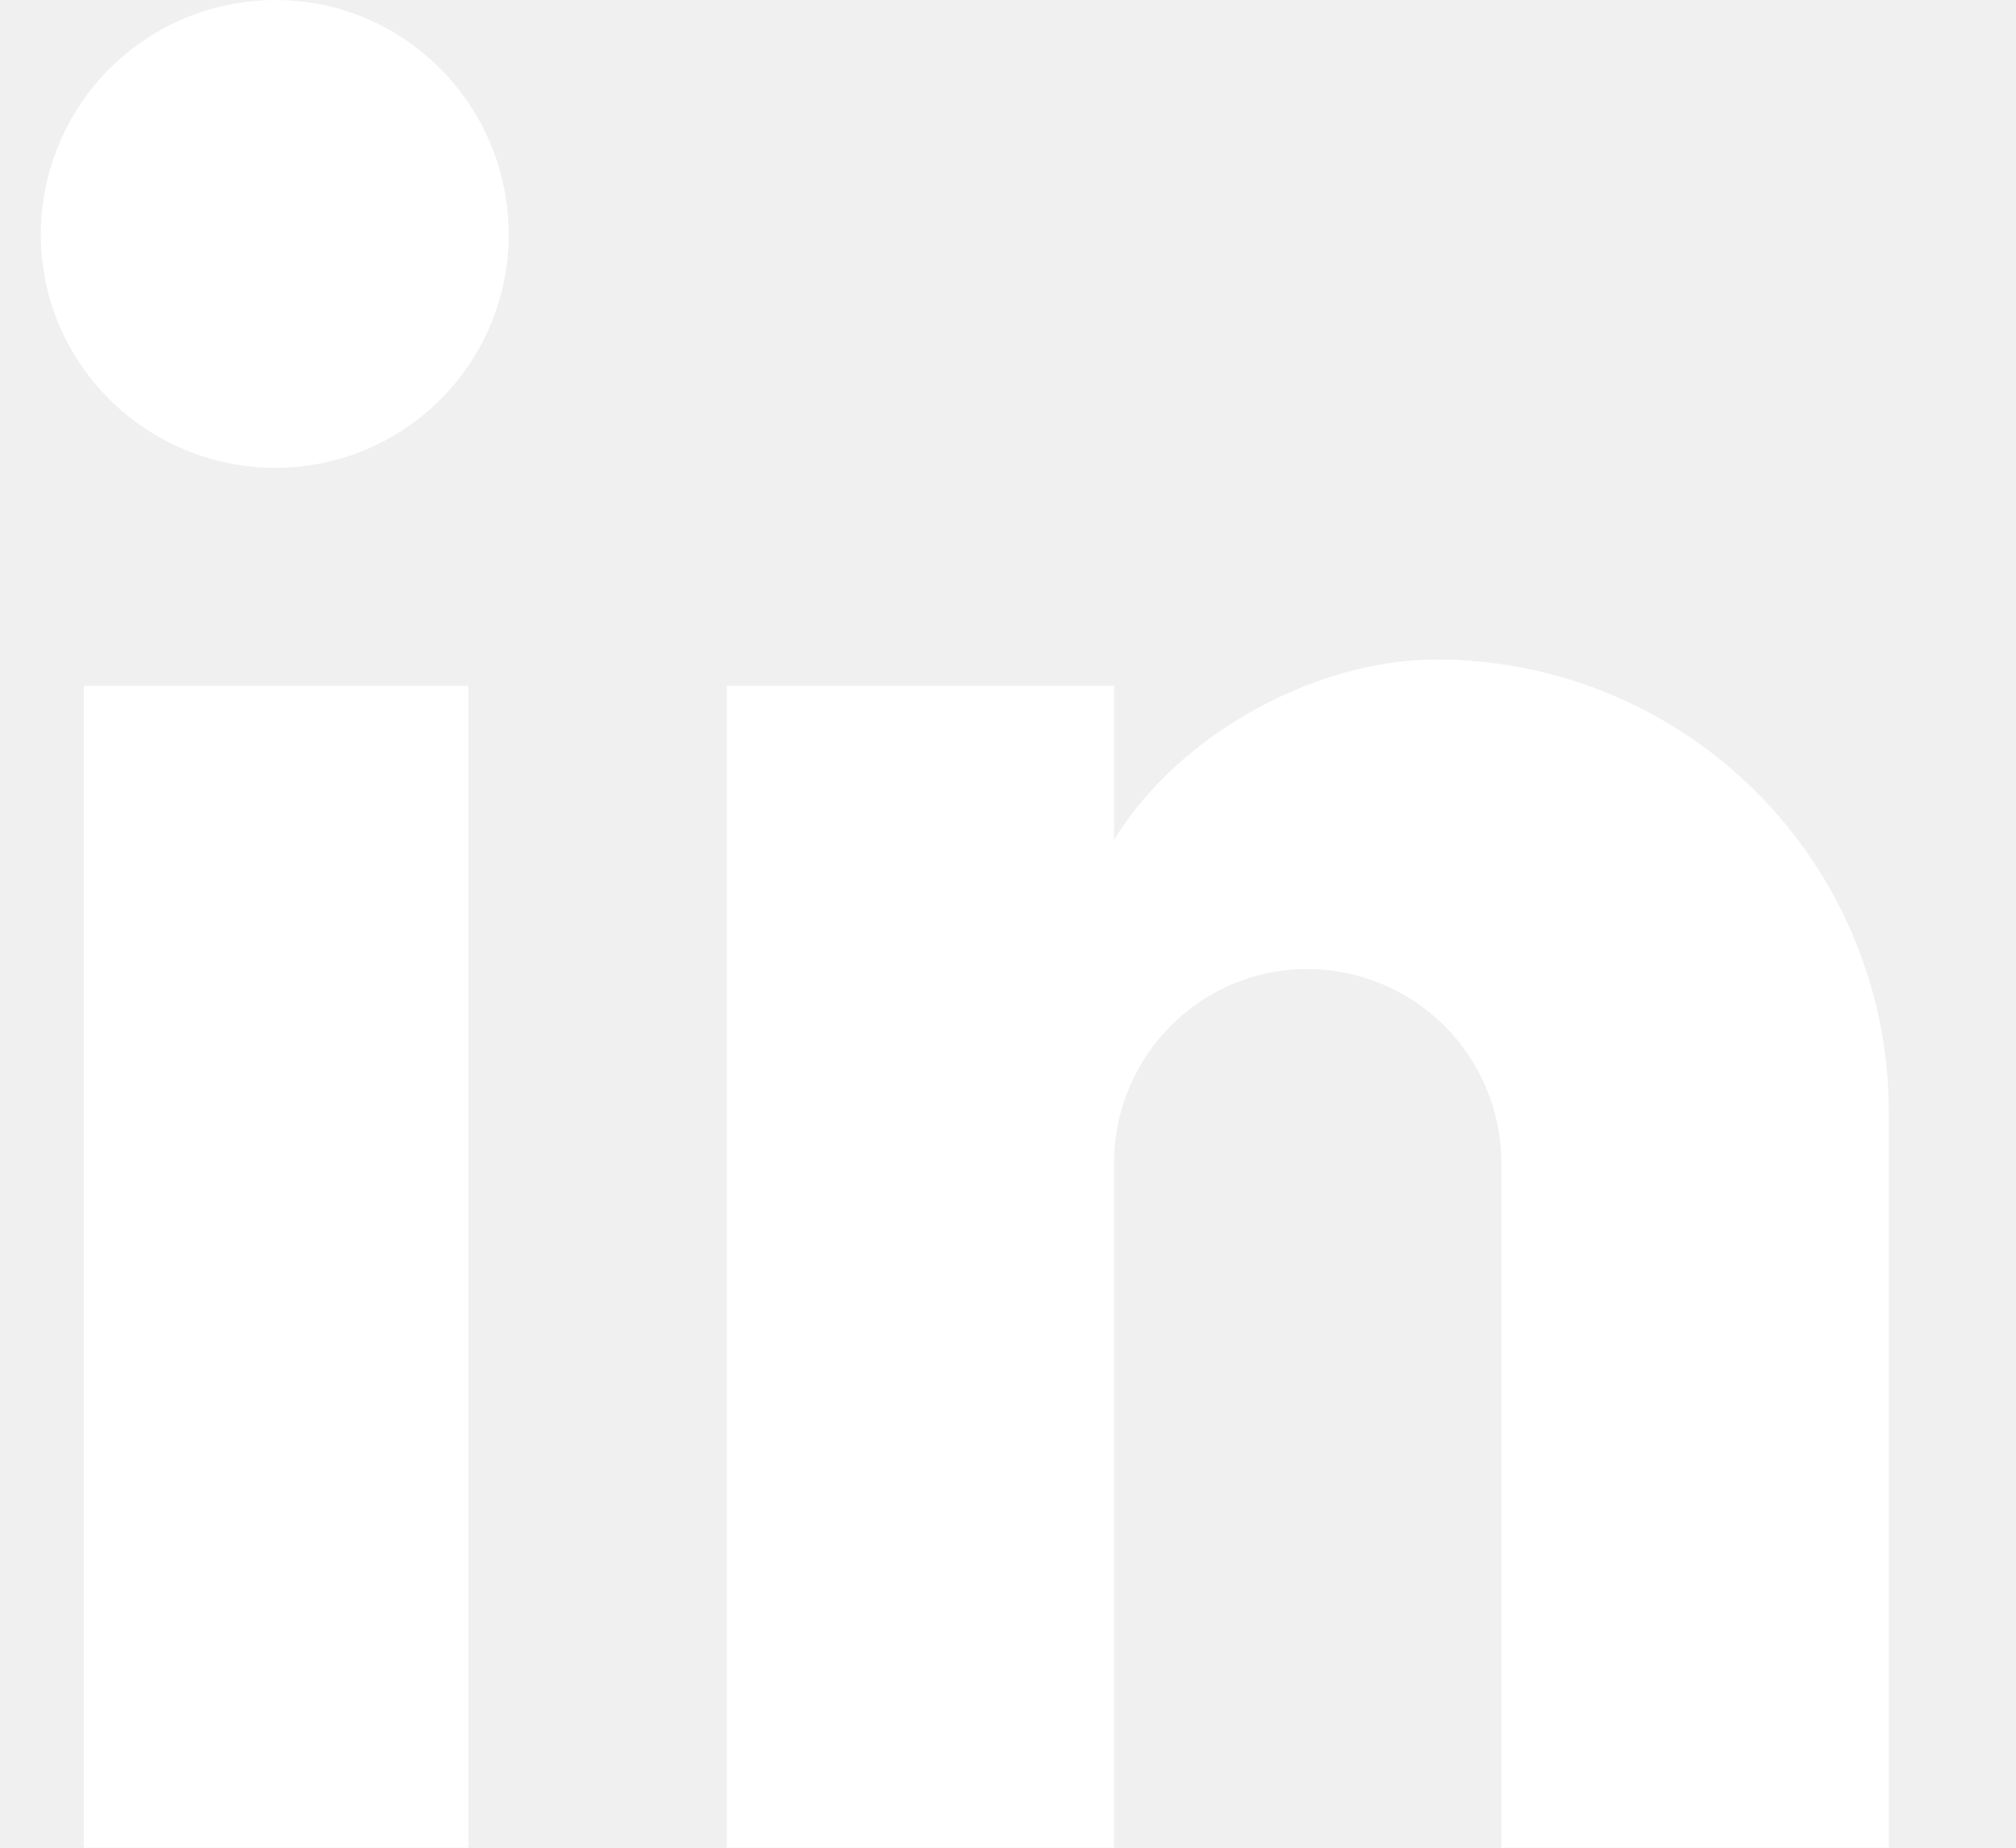
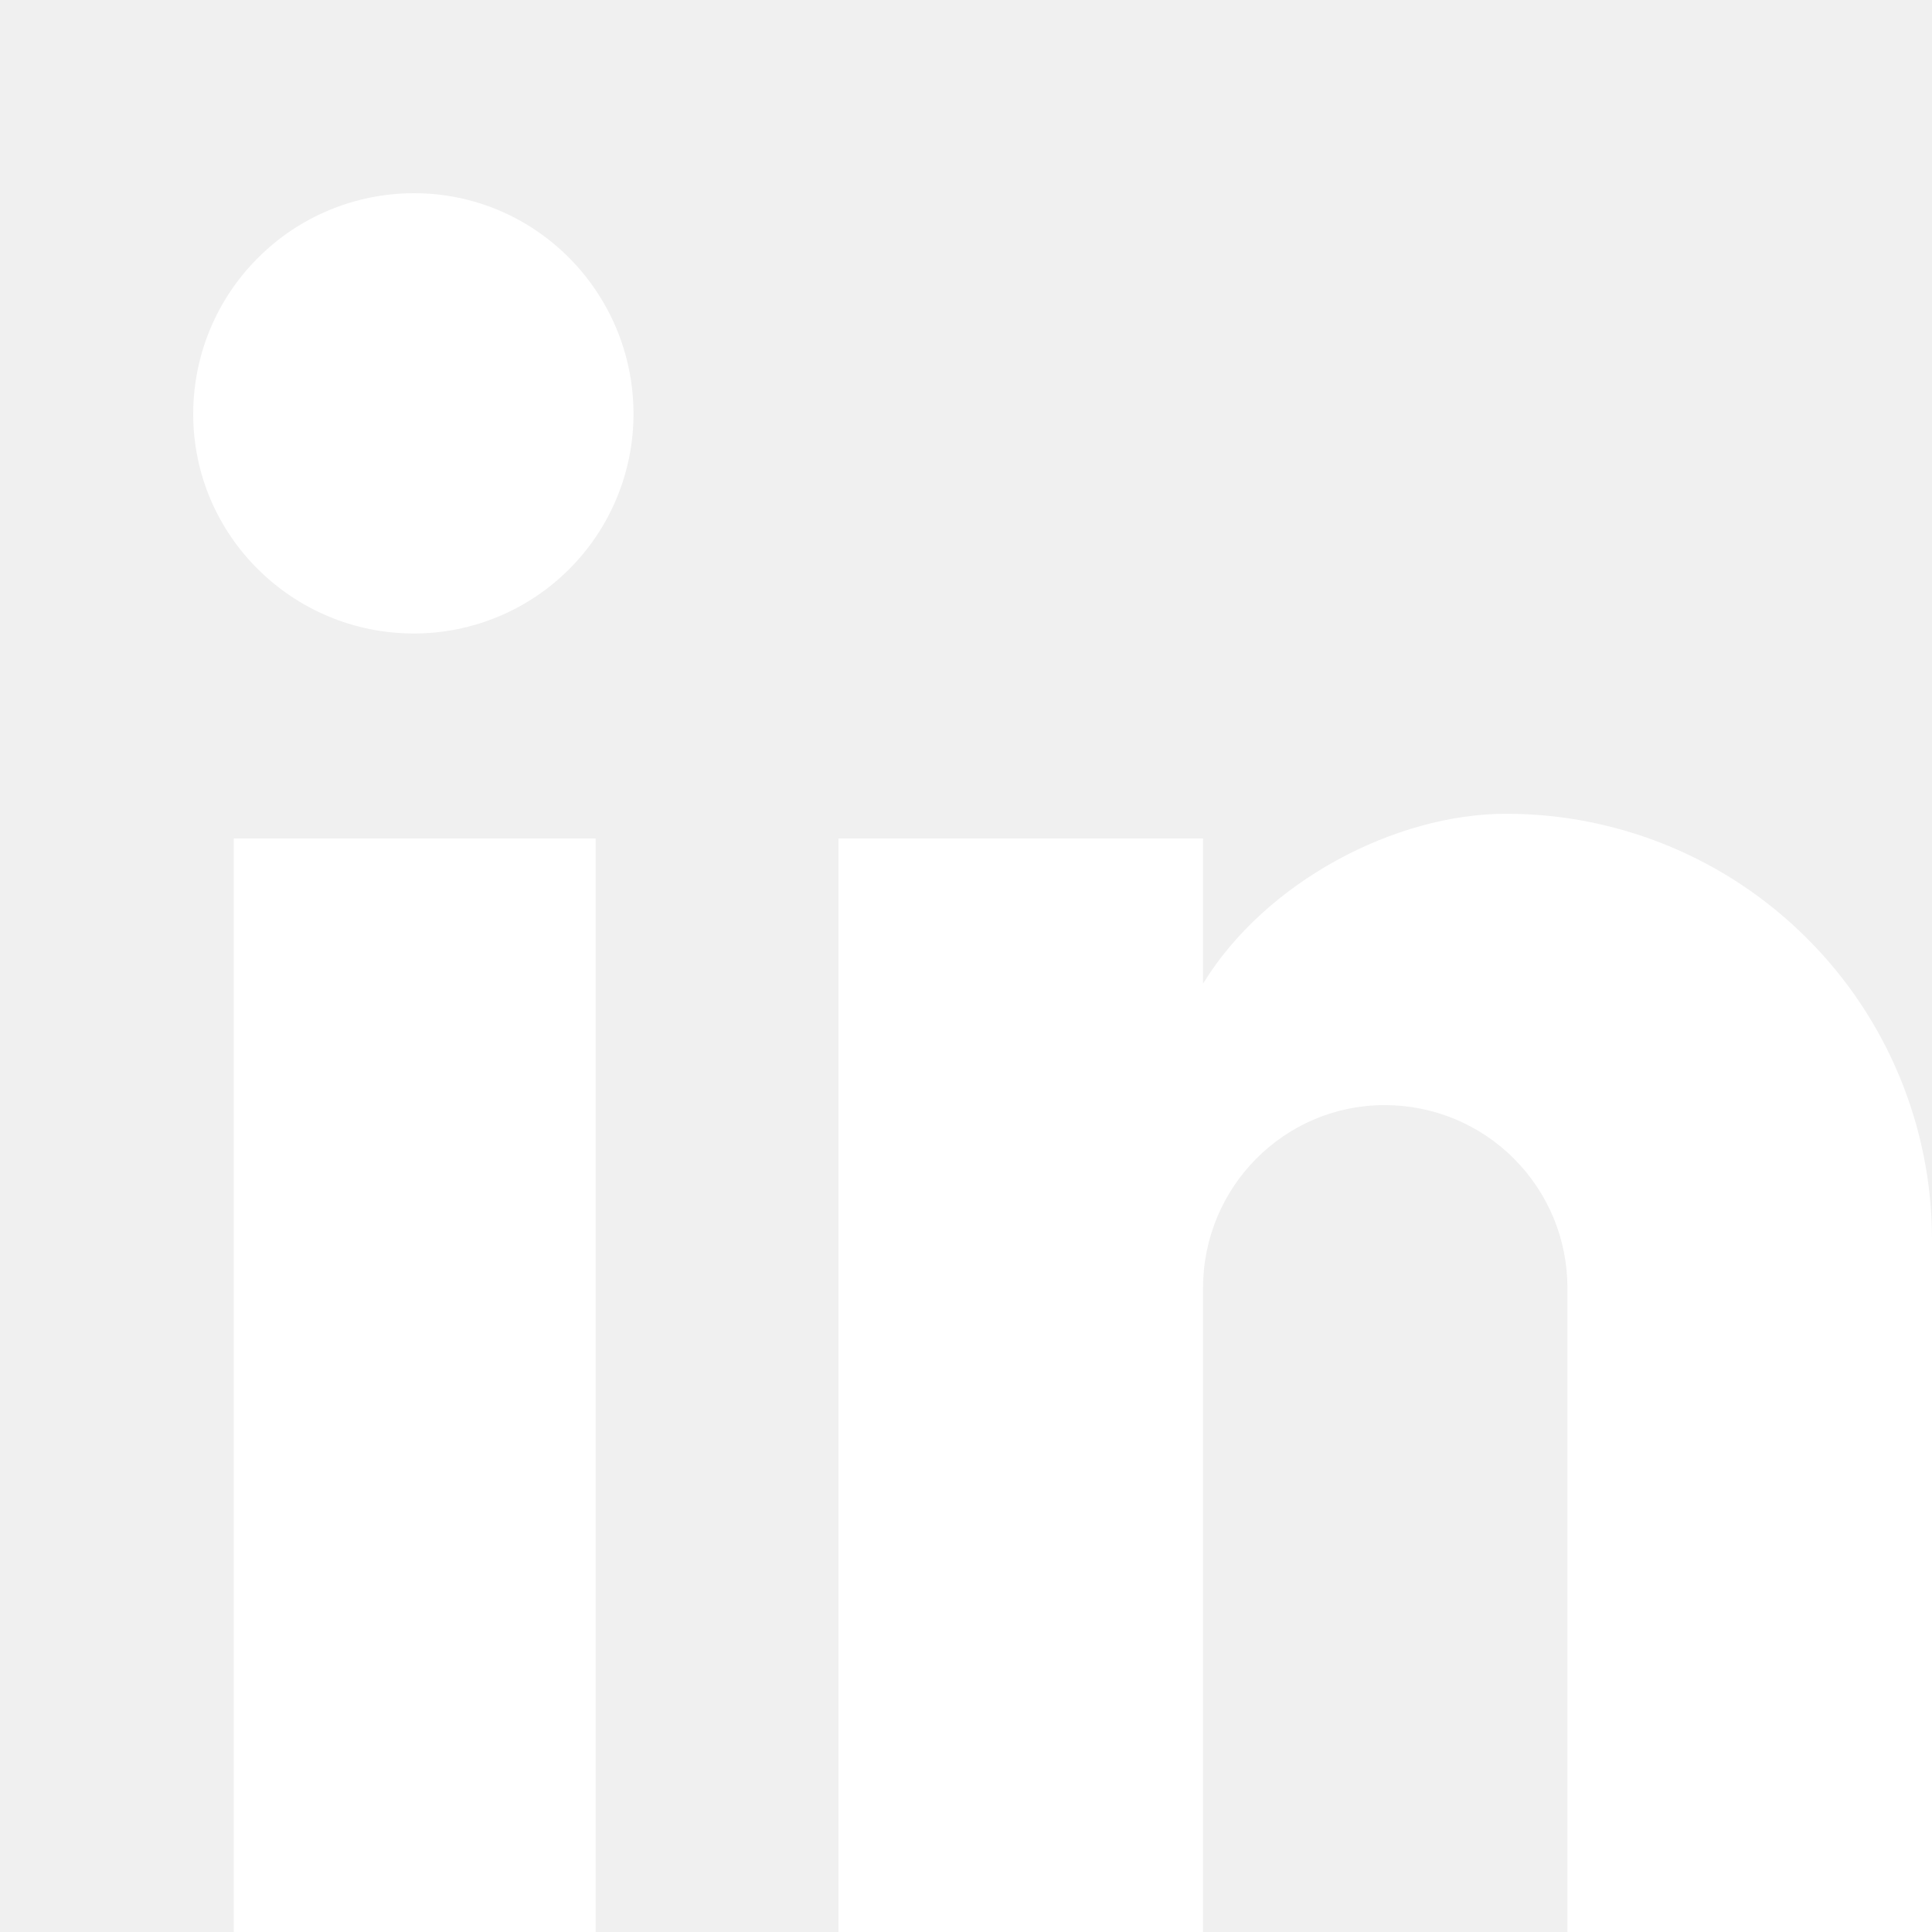
- <svg xmlns="http://www.w3.org/2000/svg" width="12" height="11" viewBox="0 0 12 11" fill="none">
-   <path d="M11.243 11V6.62C11.243 5.905 10.959 5.22 10.454 4.715C9.949 4.209 9.263 3.926 8.549 3.926C7.846 3.926 7.028 4.355 6.631 5V4.083H4.326V11H6.631V6.926C6.631 6.289 7.144 5.769 7.78 5.769C8.087 5.769 8.381 5.891 8.598 6.107C8.815 6.324 8.937 6.619 8.937 6.926V11H11.243Z" fill="white" />
-   <path d="M2.788 11V4.083H0.499V11H2.788Z" fill="white" />
-   <path d="M1.64 2.785C2.008 2.785 2.361 2.639 2.622 2.378C2.882 2.118 3.028 1.765 3.028 1.397C3.028 0.628 2.408 0 1.64 0C1.269 0 0.914 0.147 0.652 0.409C0.39 0.671 0.243 1.026 0.243 1.397C0.243 2.165 0.871 2.785 1.64 2.785Z" fill="white" />
+ <svg xmlns="http://www.w3.org/2000/svg" width="10" height="10" viewBox="0 0 10 10" fill="none">
+   <path d="M10 10V6.416C10 5.832 9.768 5.271 9.354 4.858C8.941 4.444 8.38 4.212 7.796 4.212C7.221 4.212 6.551 4.563 6.227 5.091V4.34H4.34V10H6.227V6.666C6.227 6.146 6.646 5.72 7.167 5.72C7.418 5.72 7.659 5.819 7.836 5.997C8.014 6.175 8.113 6.415 8.113 6.666V10H10Z" fill="white" />
+   <path d="M3.083 10V4.34H1.21V10H3.083Z" fill="white" />
+   <path d="M2.143 3.279C2.444 3.279 2.733 3.159 2.946 2.946C3.159 2.733 3.279 2.444 3.279 2.143C3.279 1.514 2.772 1 2.143 1C1.84 1 1.549 1.12 1.335 1.335C1.12 1.549 1 1.84 1 2.143C1 2.772 1.514 3.279 2.143 3.279Z" fill="white" />
</svg>
